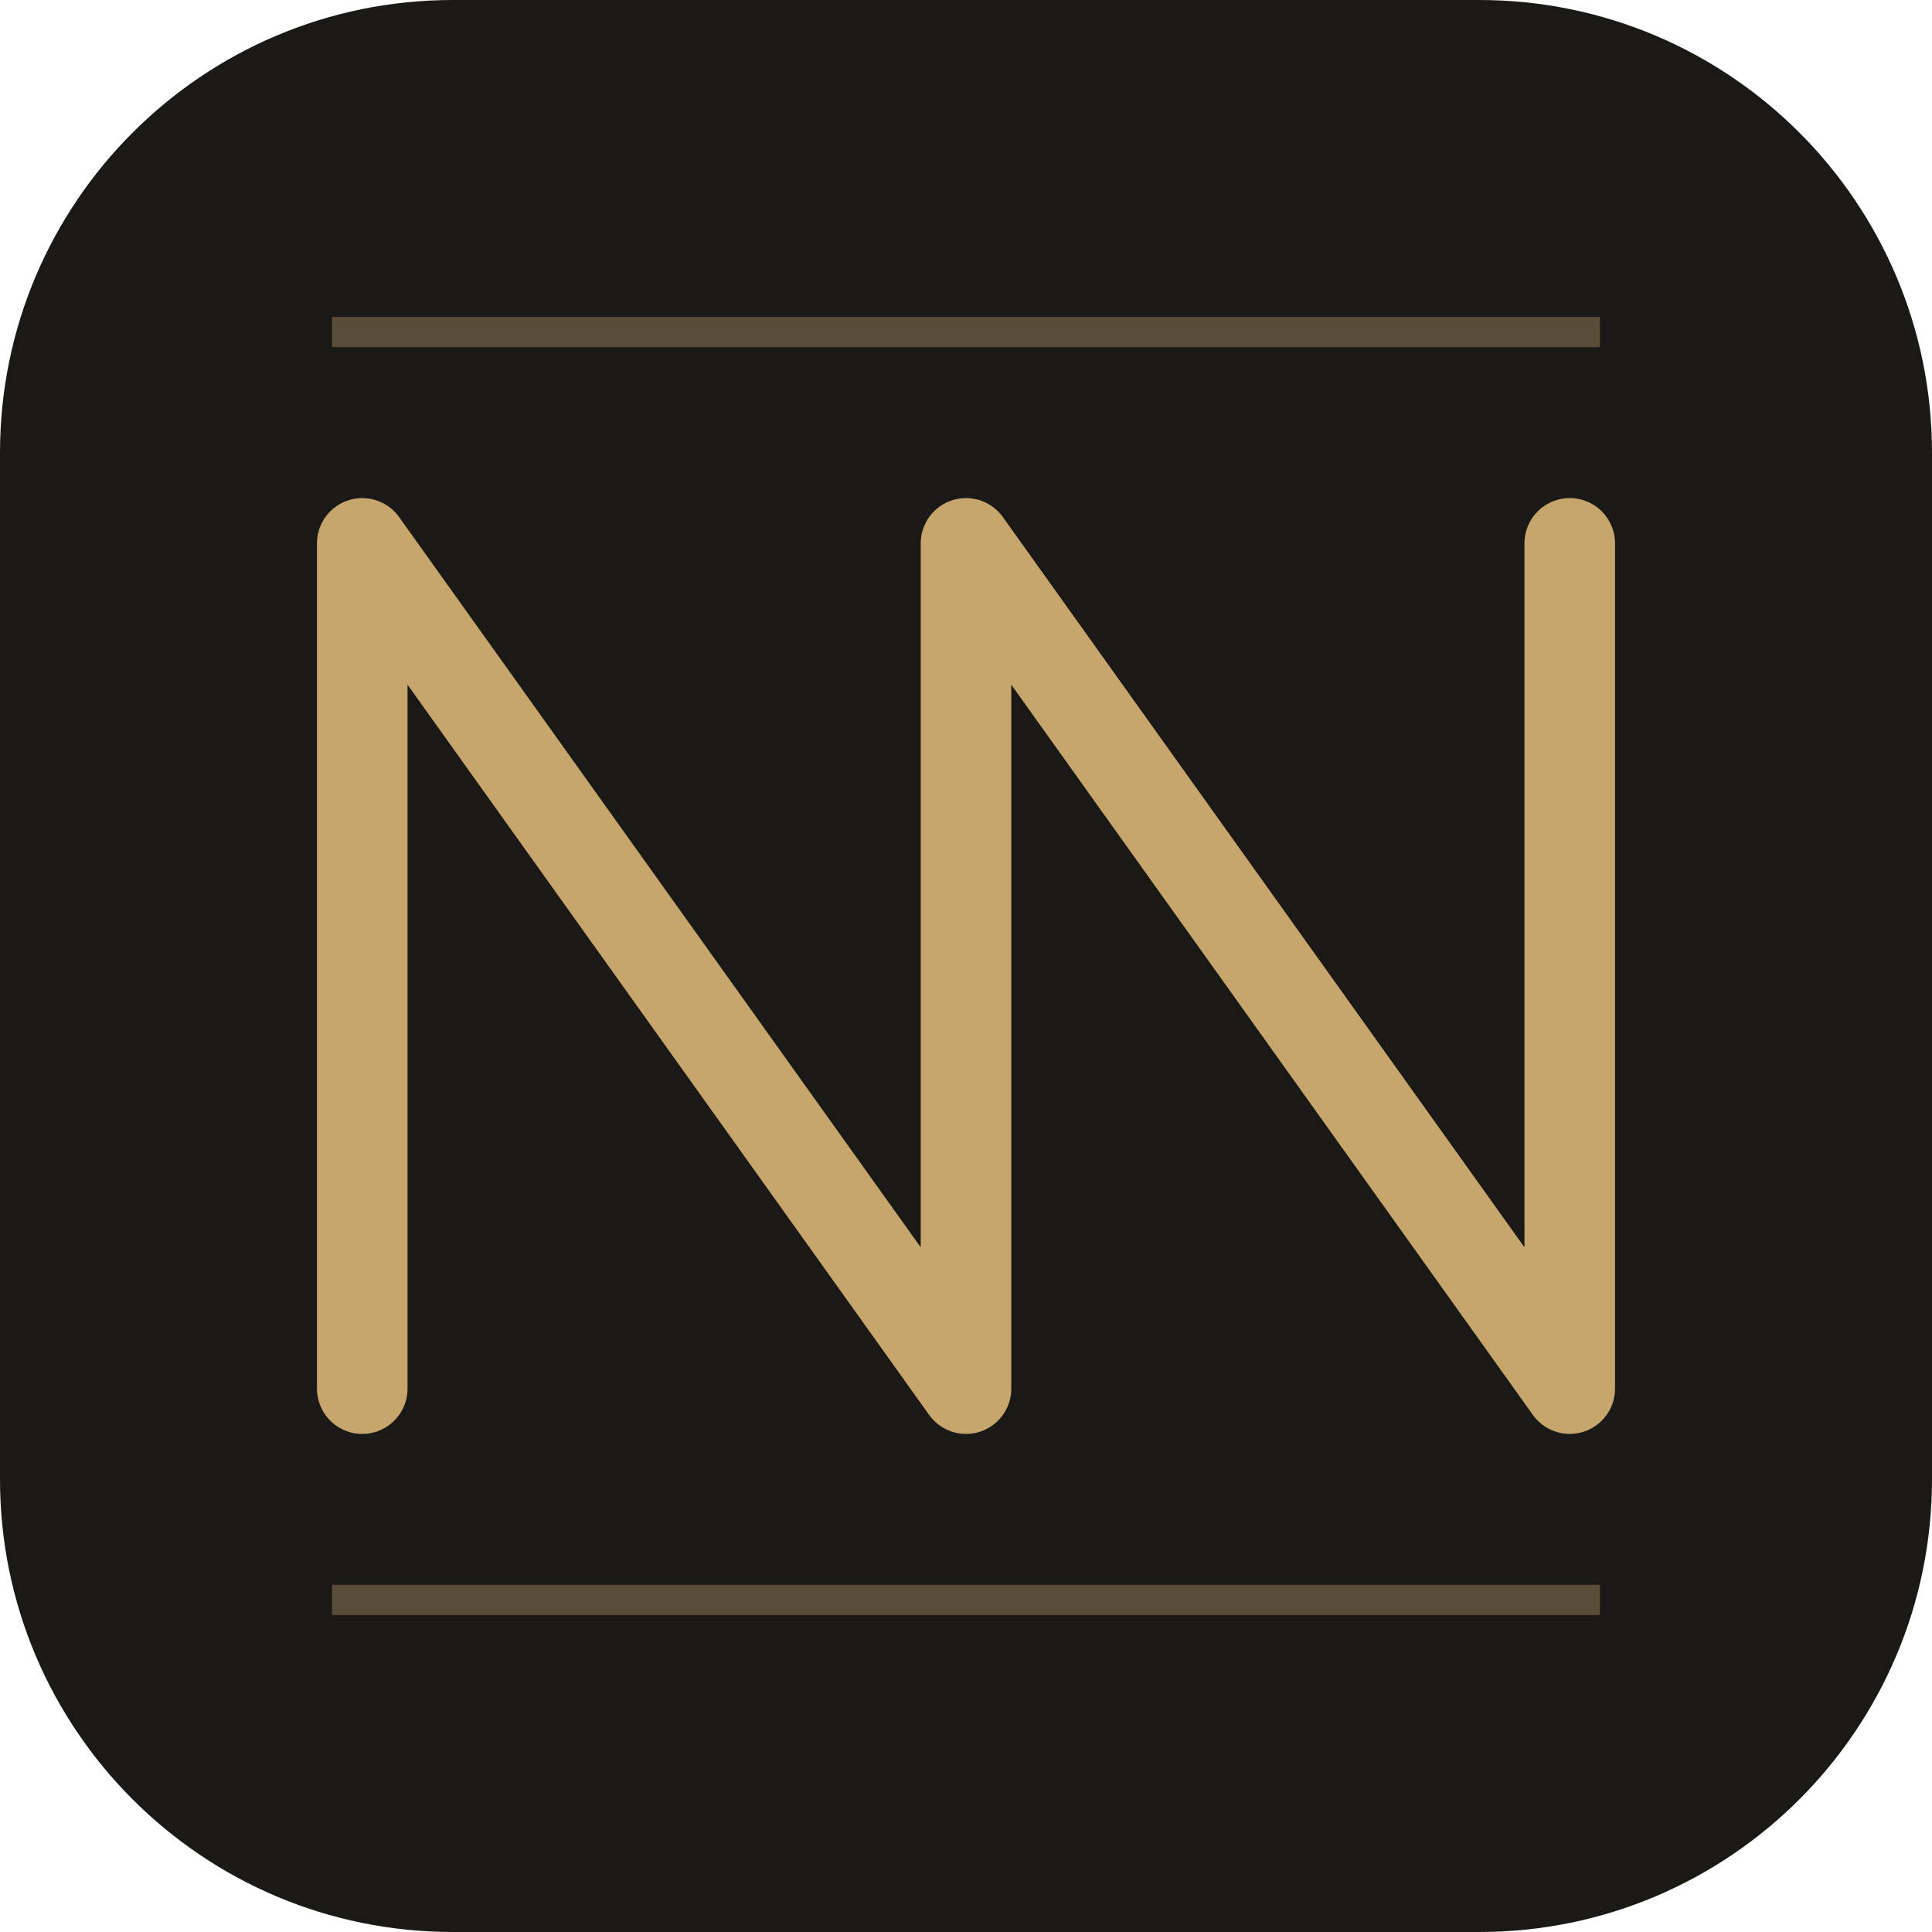
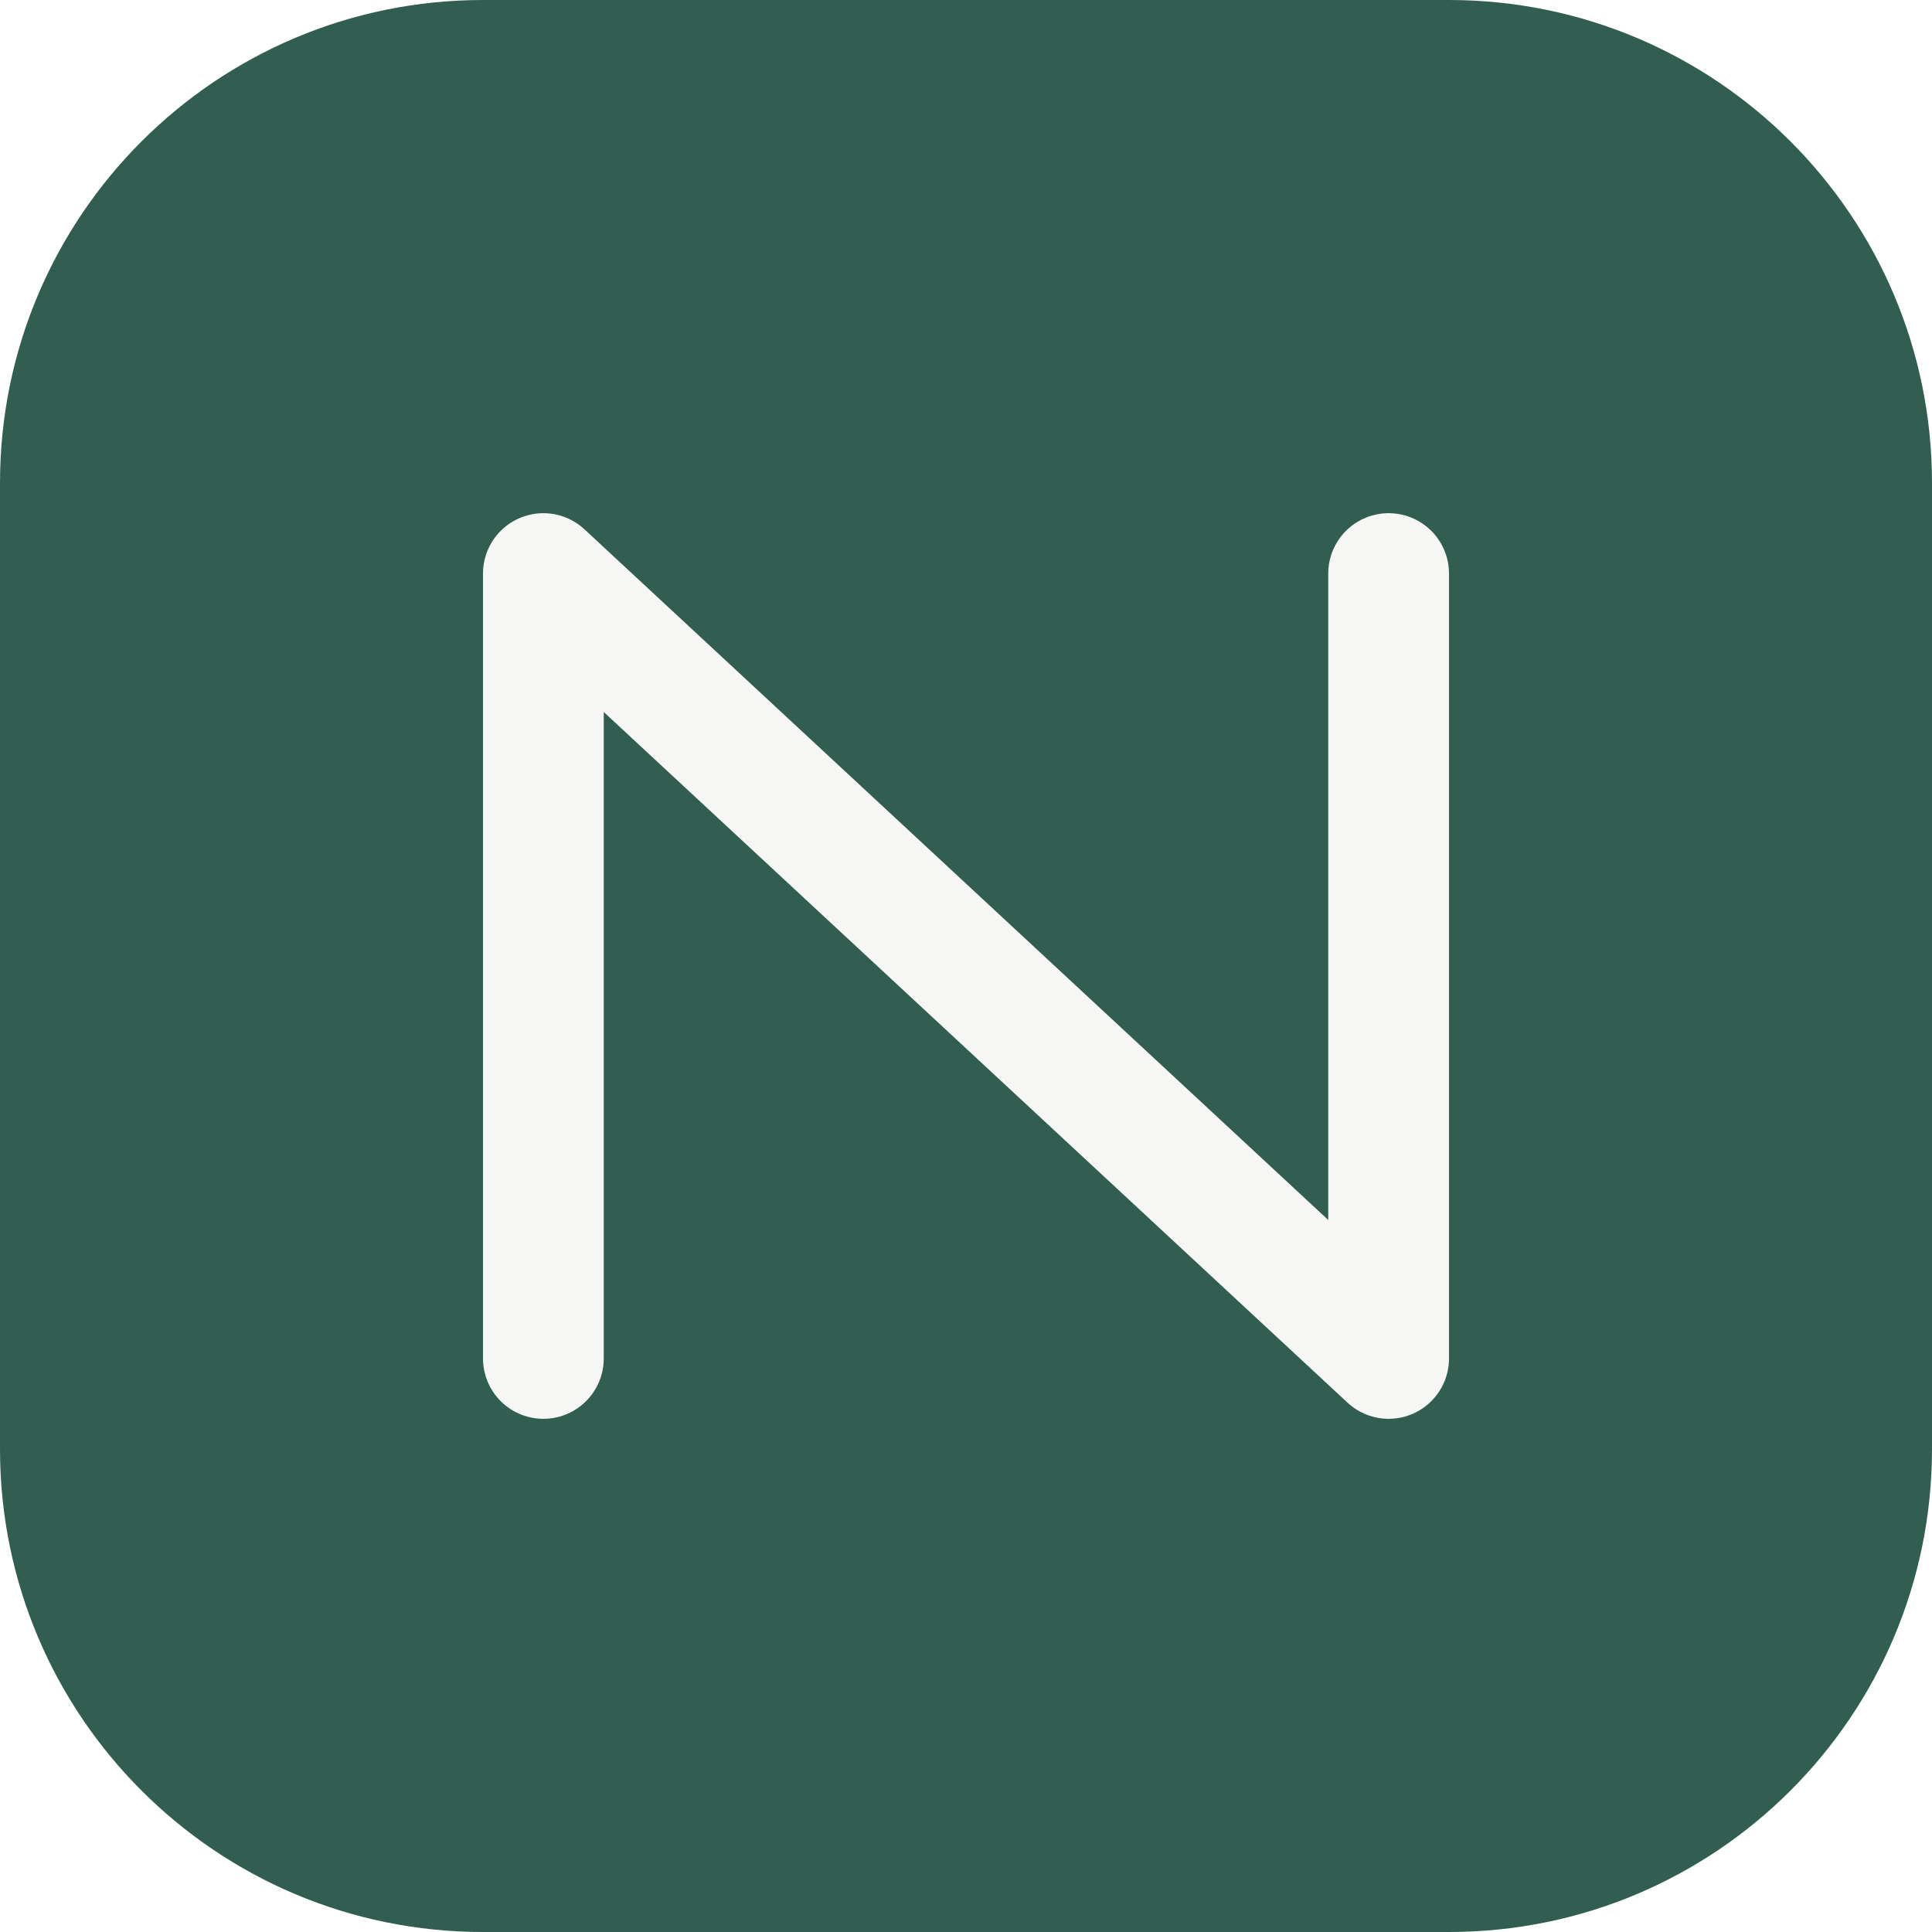
<svg xmlns="http://www.w3.org/2000/svg" viewBox="0 0 64 64" role="img" aria-label="Nocturne emblem">
-   <rect width="64" height="64" rx="15" fill="#1b1915" />
-   <path d="M12 46V18l20 28V18l20 28V18" fill="none" stroke="#c7a66d" stroke-width="3" stroke-linecap="round" stroke-linejoin="round" />
-   <path d="M11 11h42M11 53h42" stroke="#7a6848" stroke-width="1" opacity=".65" />
+   <rect width="64" height="64" rx="16" fill="#315E51" />
+   <path d="M18 45V19l28 26V19" fill="none" stroke="#F6F7F5" stroke-width="4" stroke-linecap="round" stroke-linejoin="round" />
</svg>
